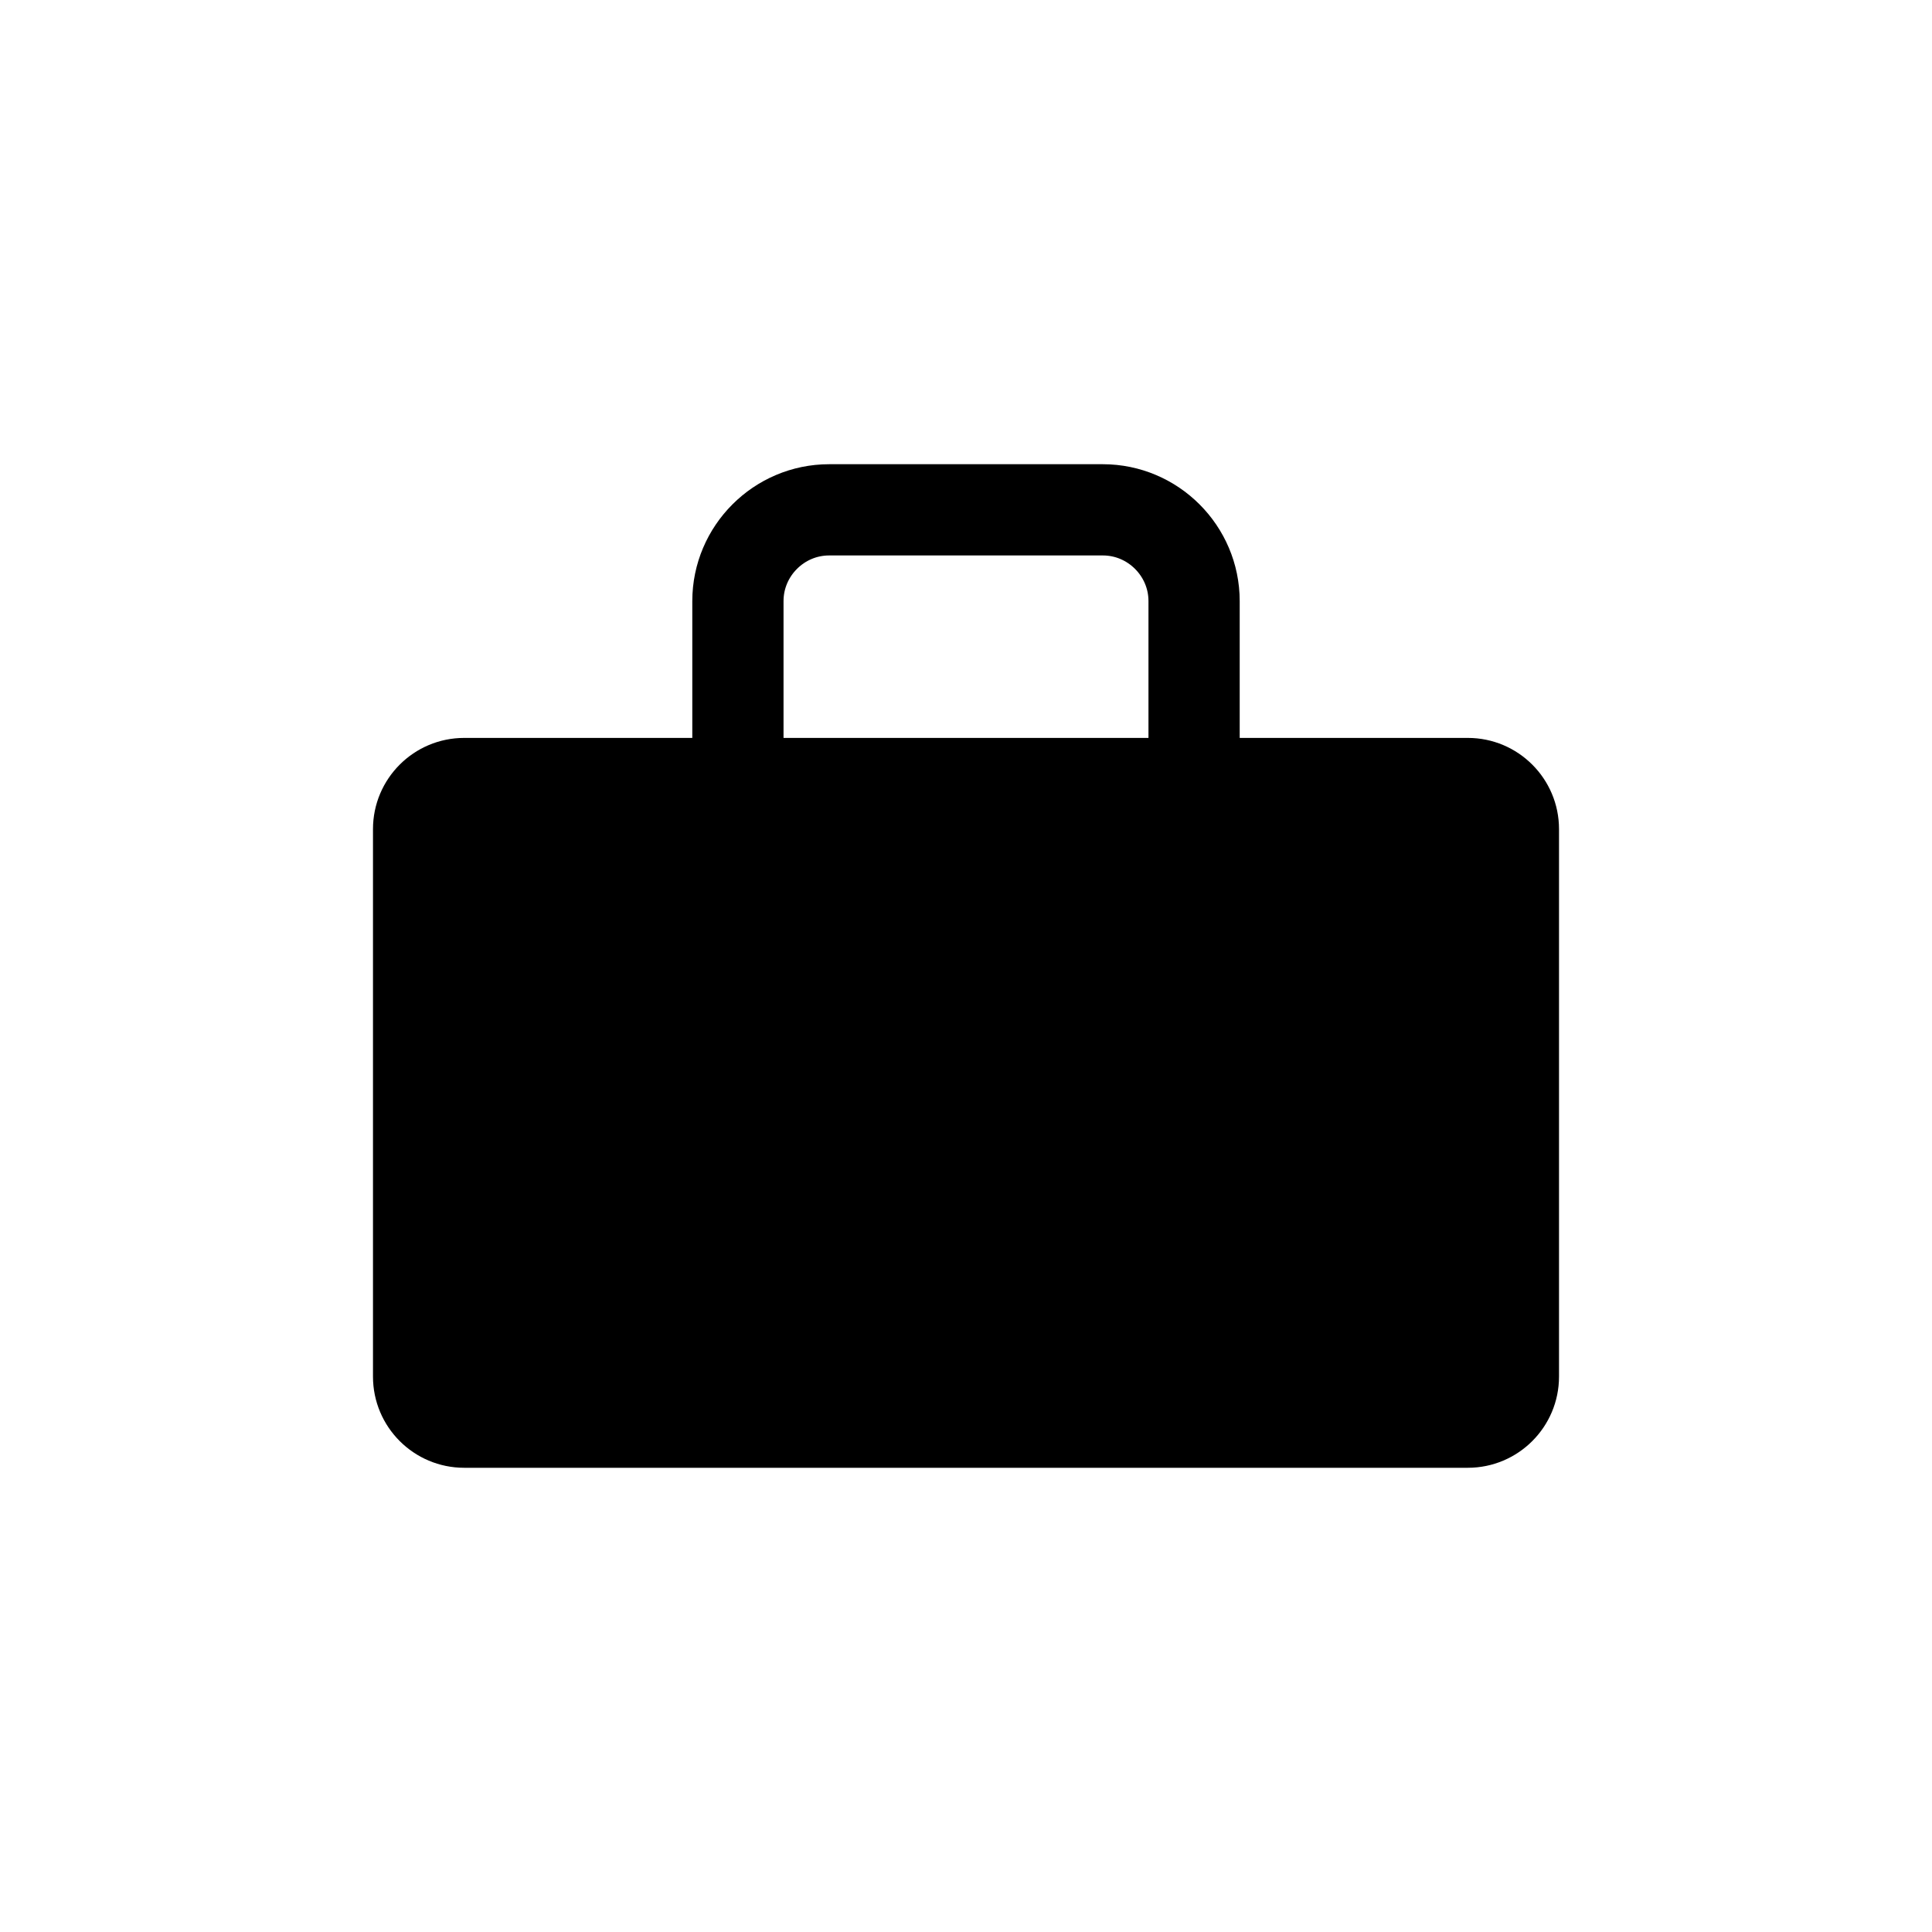
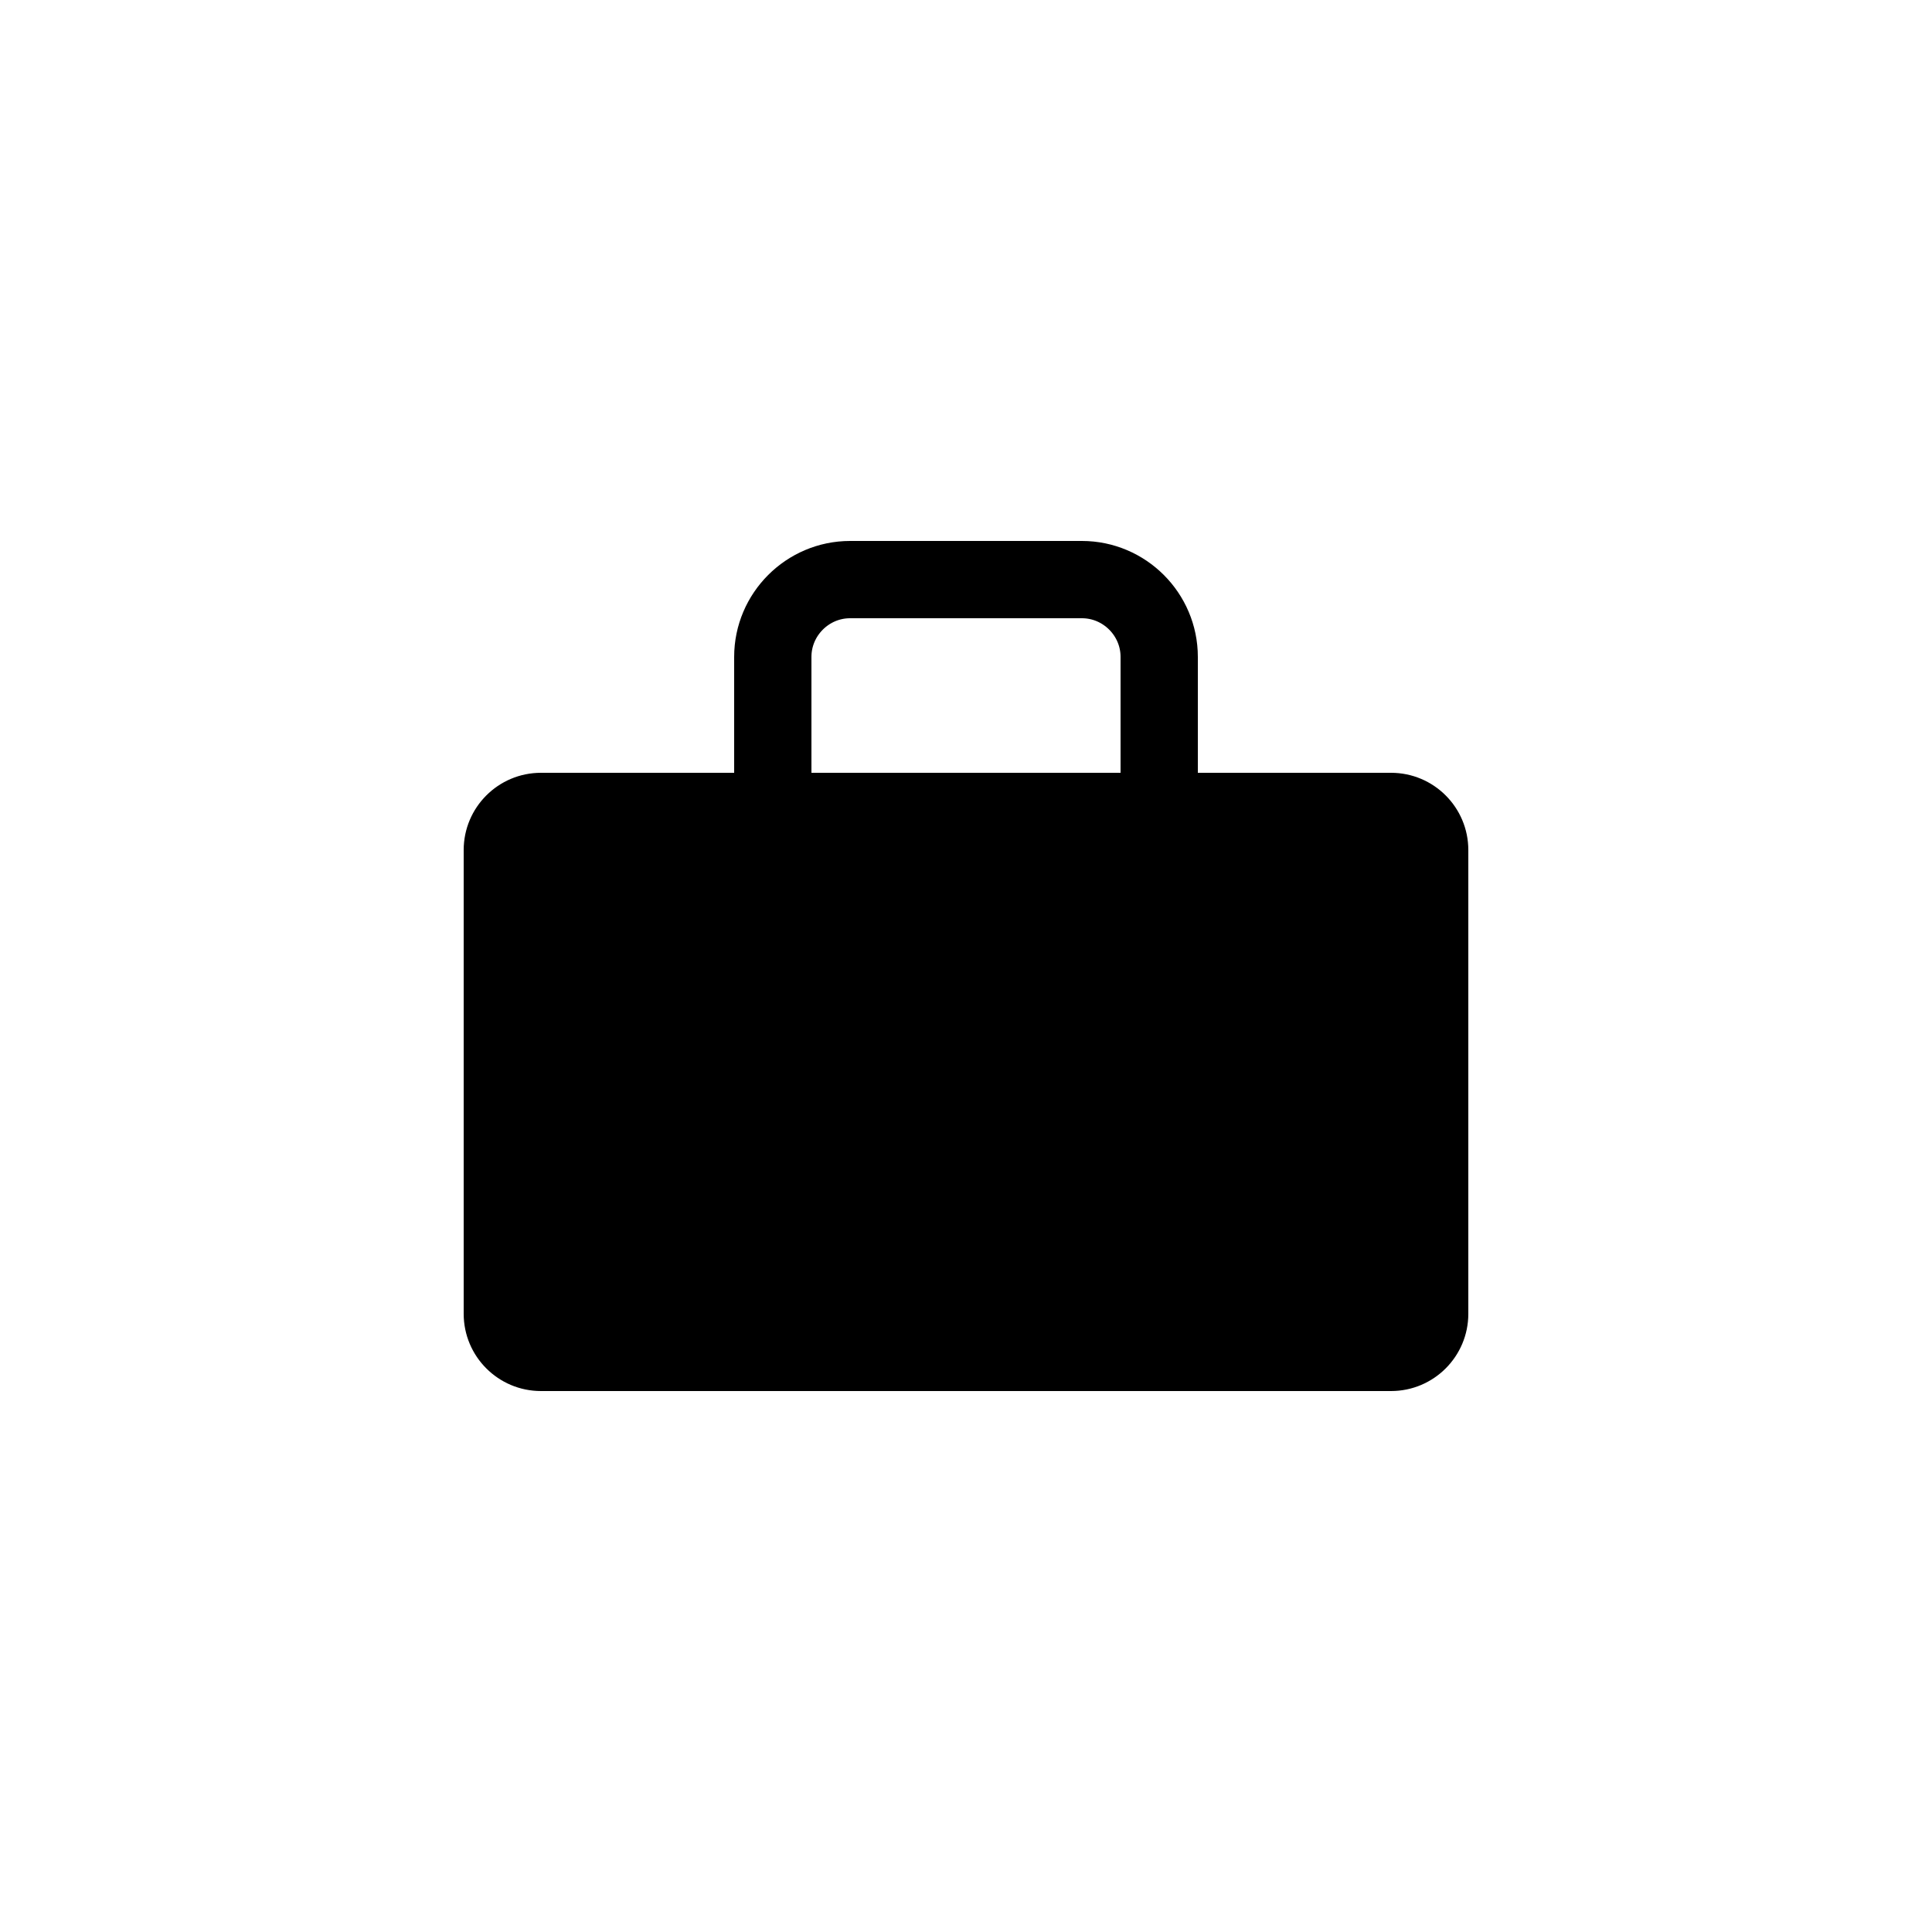
<svg xmlns="http://www.w3.org/2000/svg" viewBox="0 0 36 36" fill="none">
-   <g transform="translate(18 18) scale(0.85) translate(-18 -18)">
+   <g transform="translate(18 18) scale(0.72) translate(-18 -18)">
    <rect x="5" y="13" width="26" height="16" rx="2" fill="currentColor" />
-     <path d="M13 13 V10 C13 8.9 13.9 8 15 8 H21 C22.1 8 23 8.9 23 10 V13" stroke="currentColor" stroke-width="2" fill="none" stroke-linecap="round" />
+     <path d="M13 13V10C13 8.9 13.9 8 15 8H21C22.1 8 23 8.9 23 10V13" stroke="currentColor" stroke-width="2" fill="none" stroke-linecap="round" />
  </g>
</svg>
